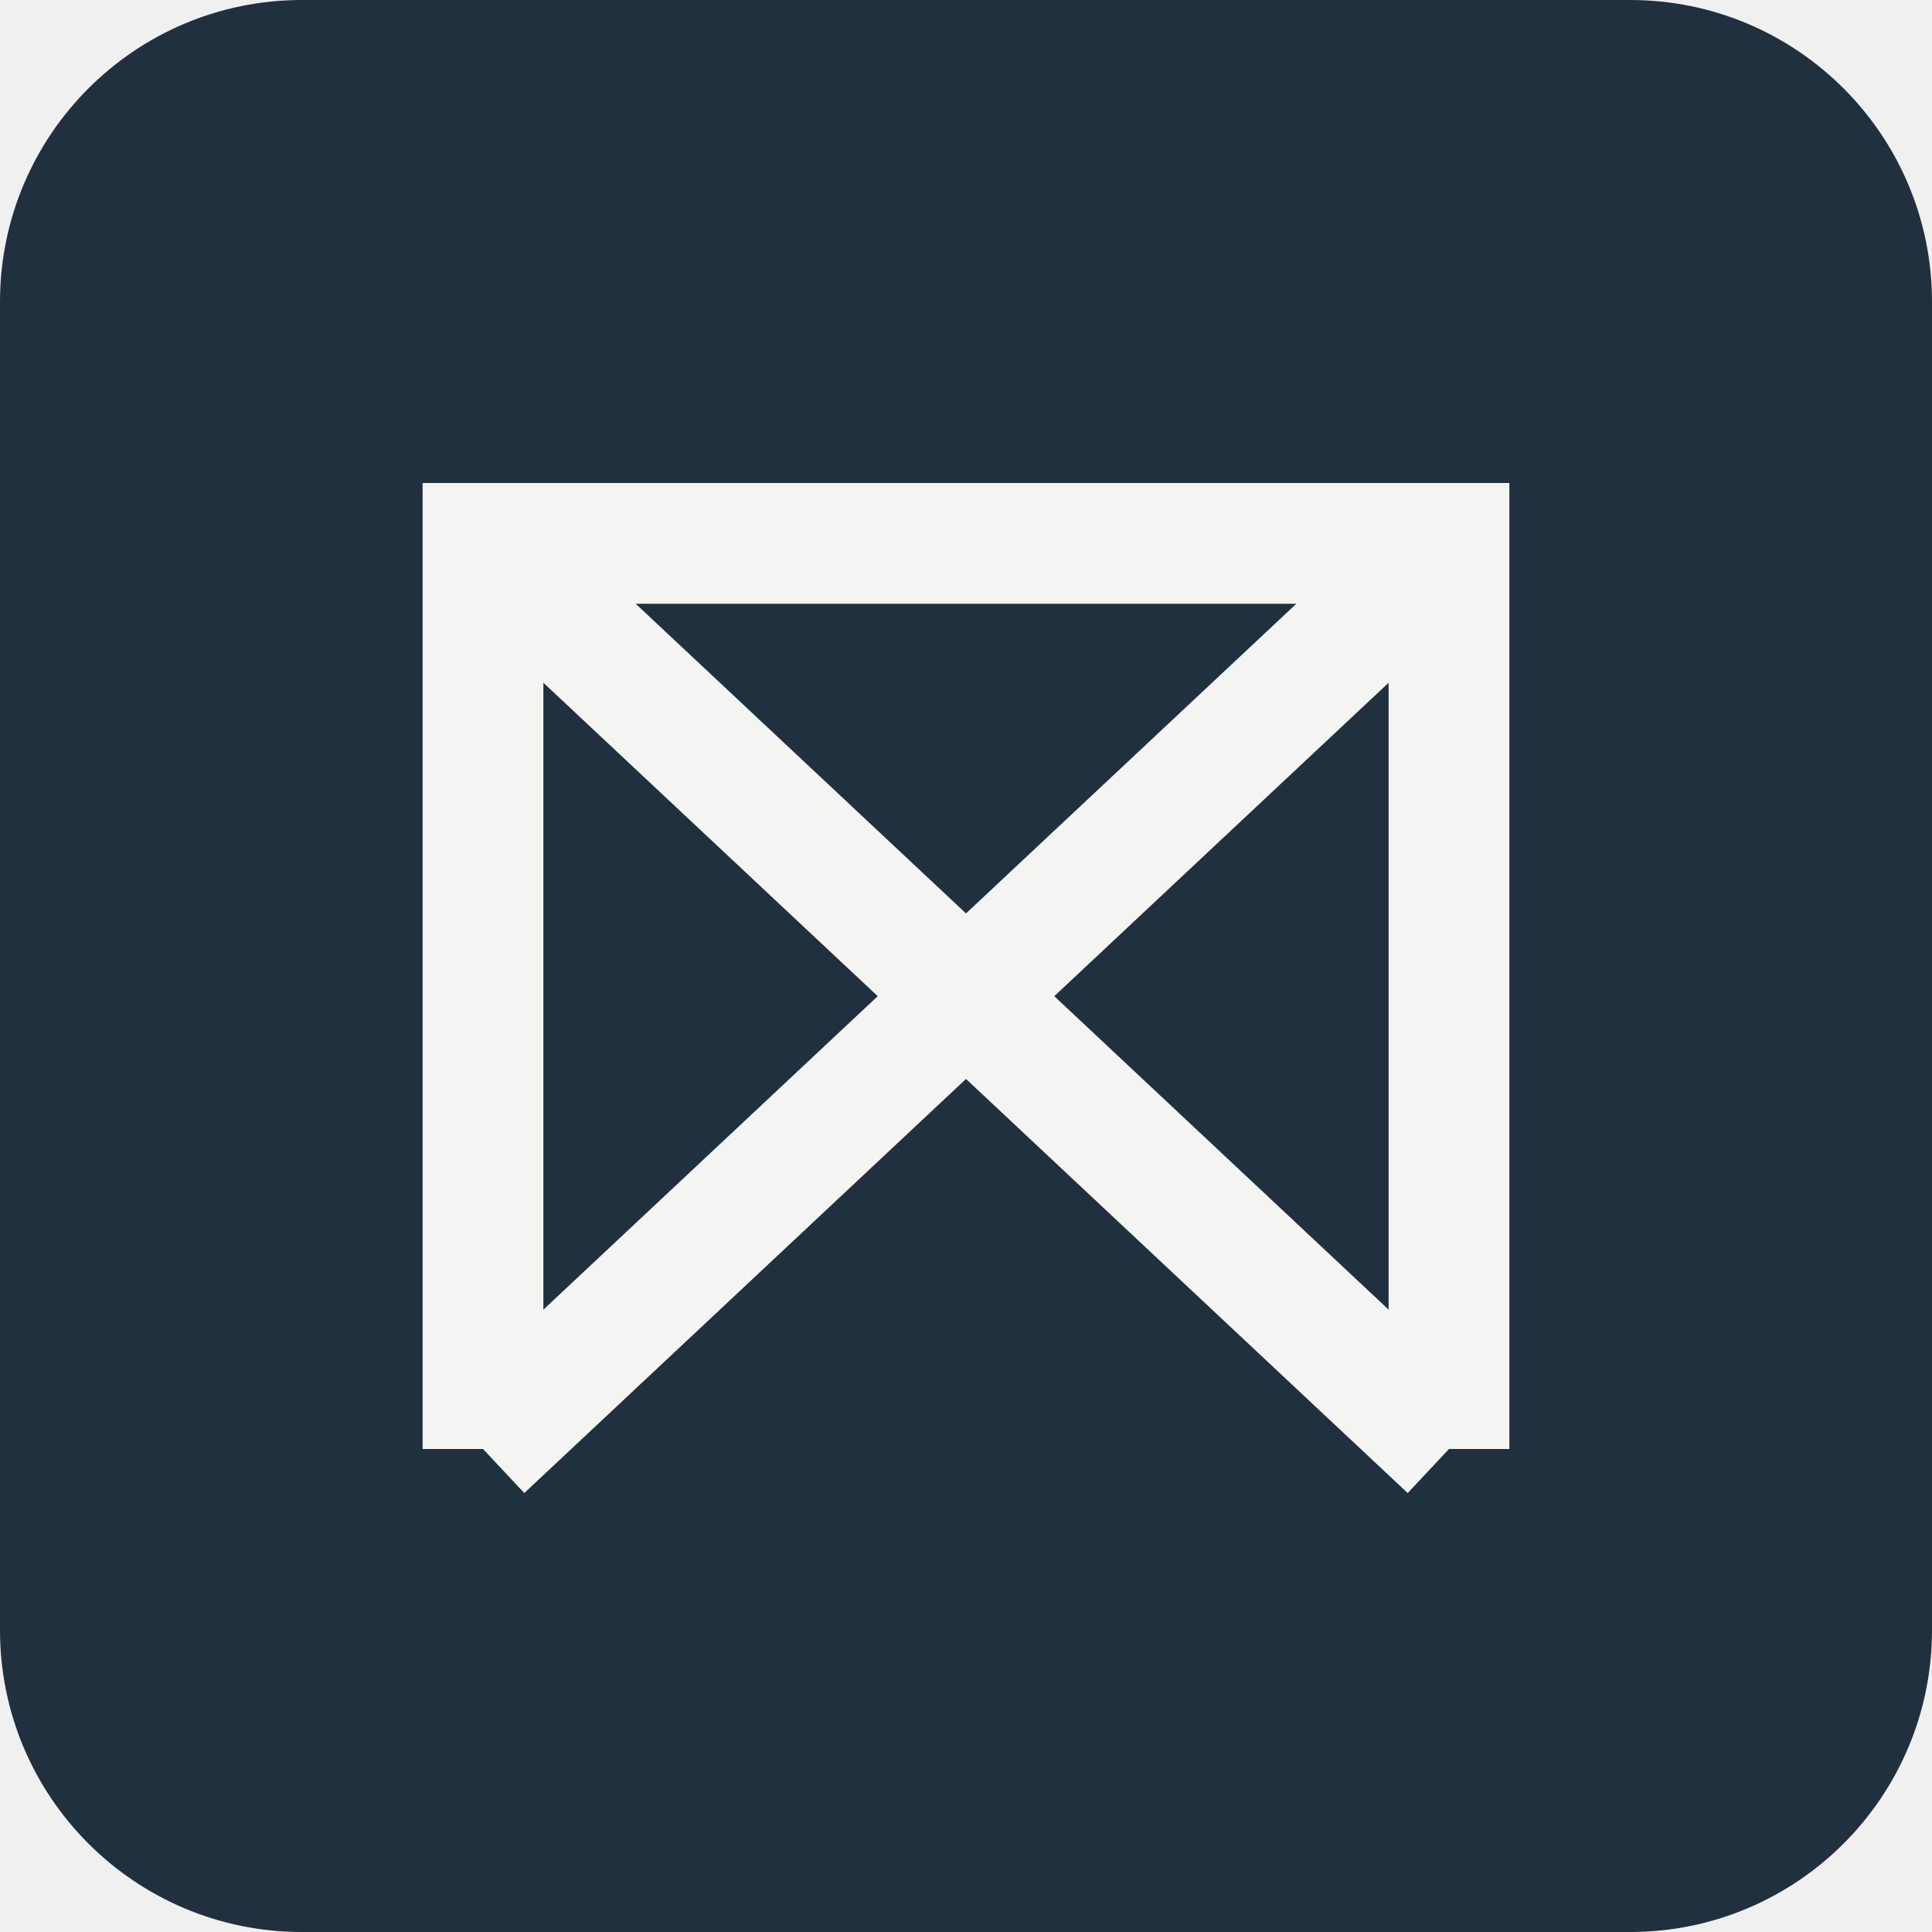
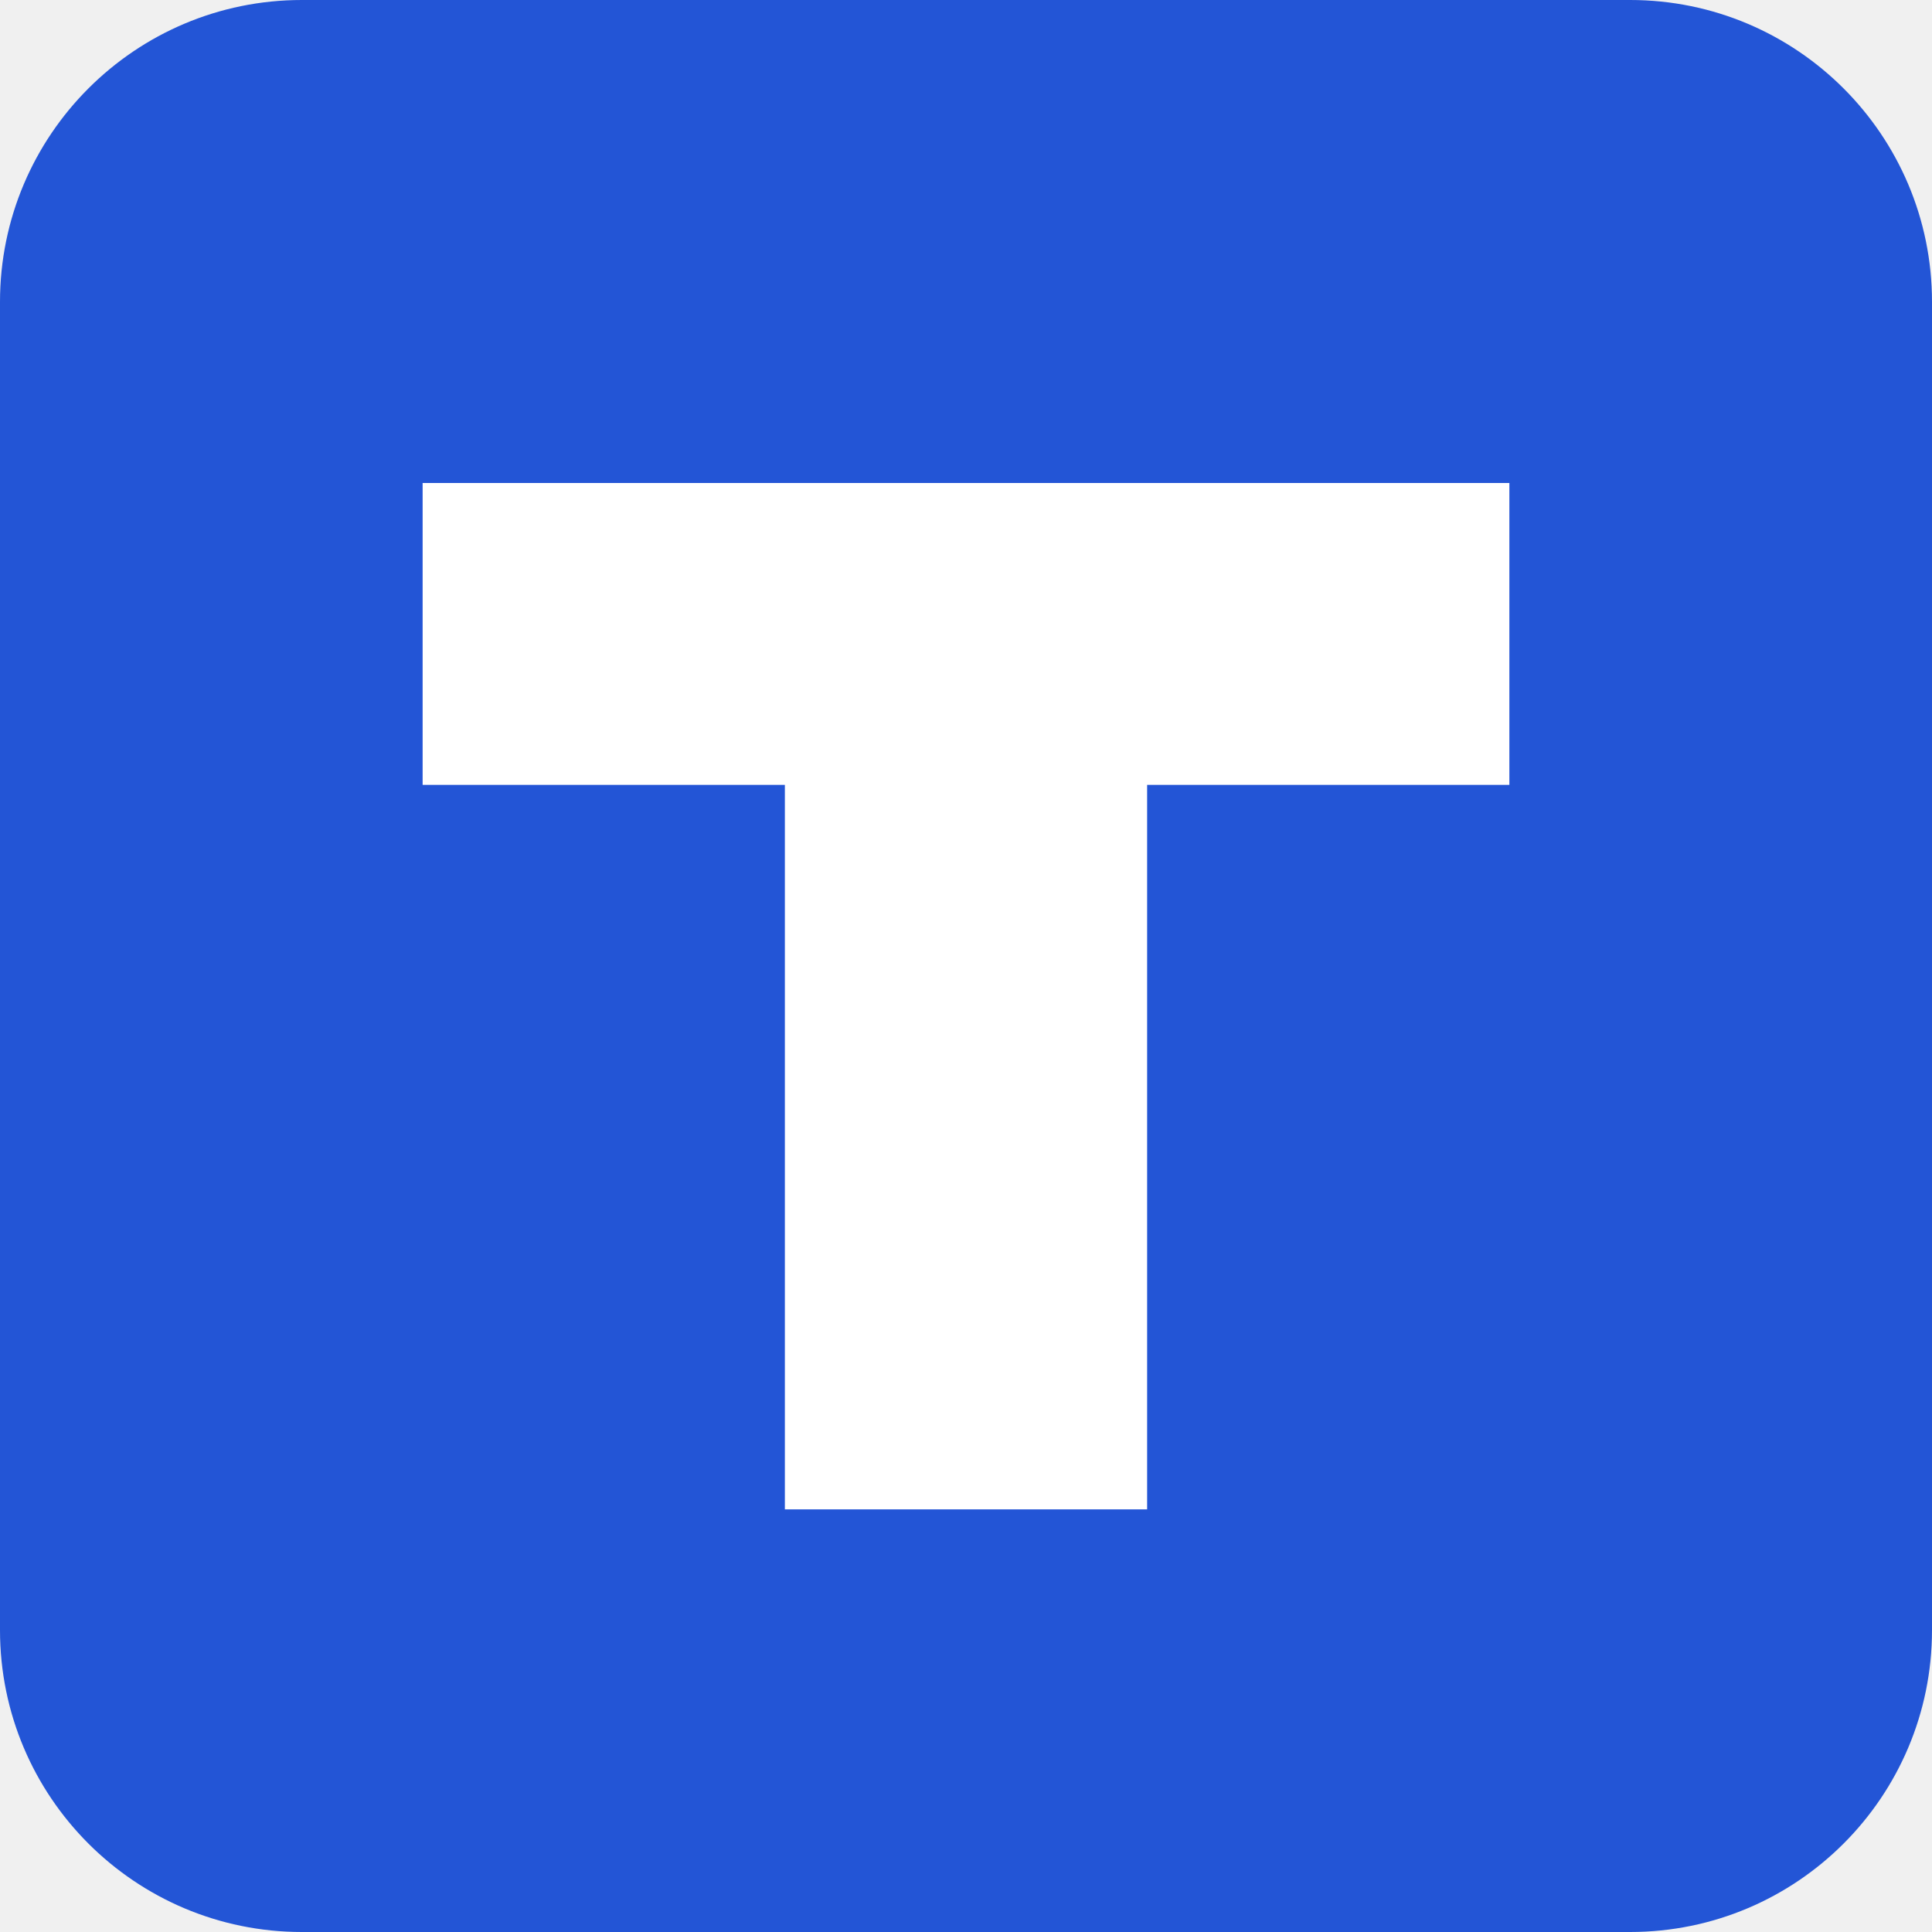
<svg xmlns="http://www.w3.org/2000/svg" width="32" height="32" viewBox="0 0 32 32">
-   <rect width="32" height="32" rx="5" fill="#21303e" />
-   <path d="M8 24V9h16v15M8 9l16 15M24 9L8 24" fill="none" stroke="#f4f5f3" stroke-width="2" />
+   <rect width="32" height="32" rx="5" fill="#2355d6" />
+   <path d="M7 8h18v5h-6v12h-6V13H7z" fill="white" />
</svg>
